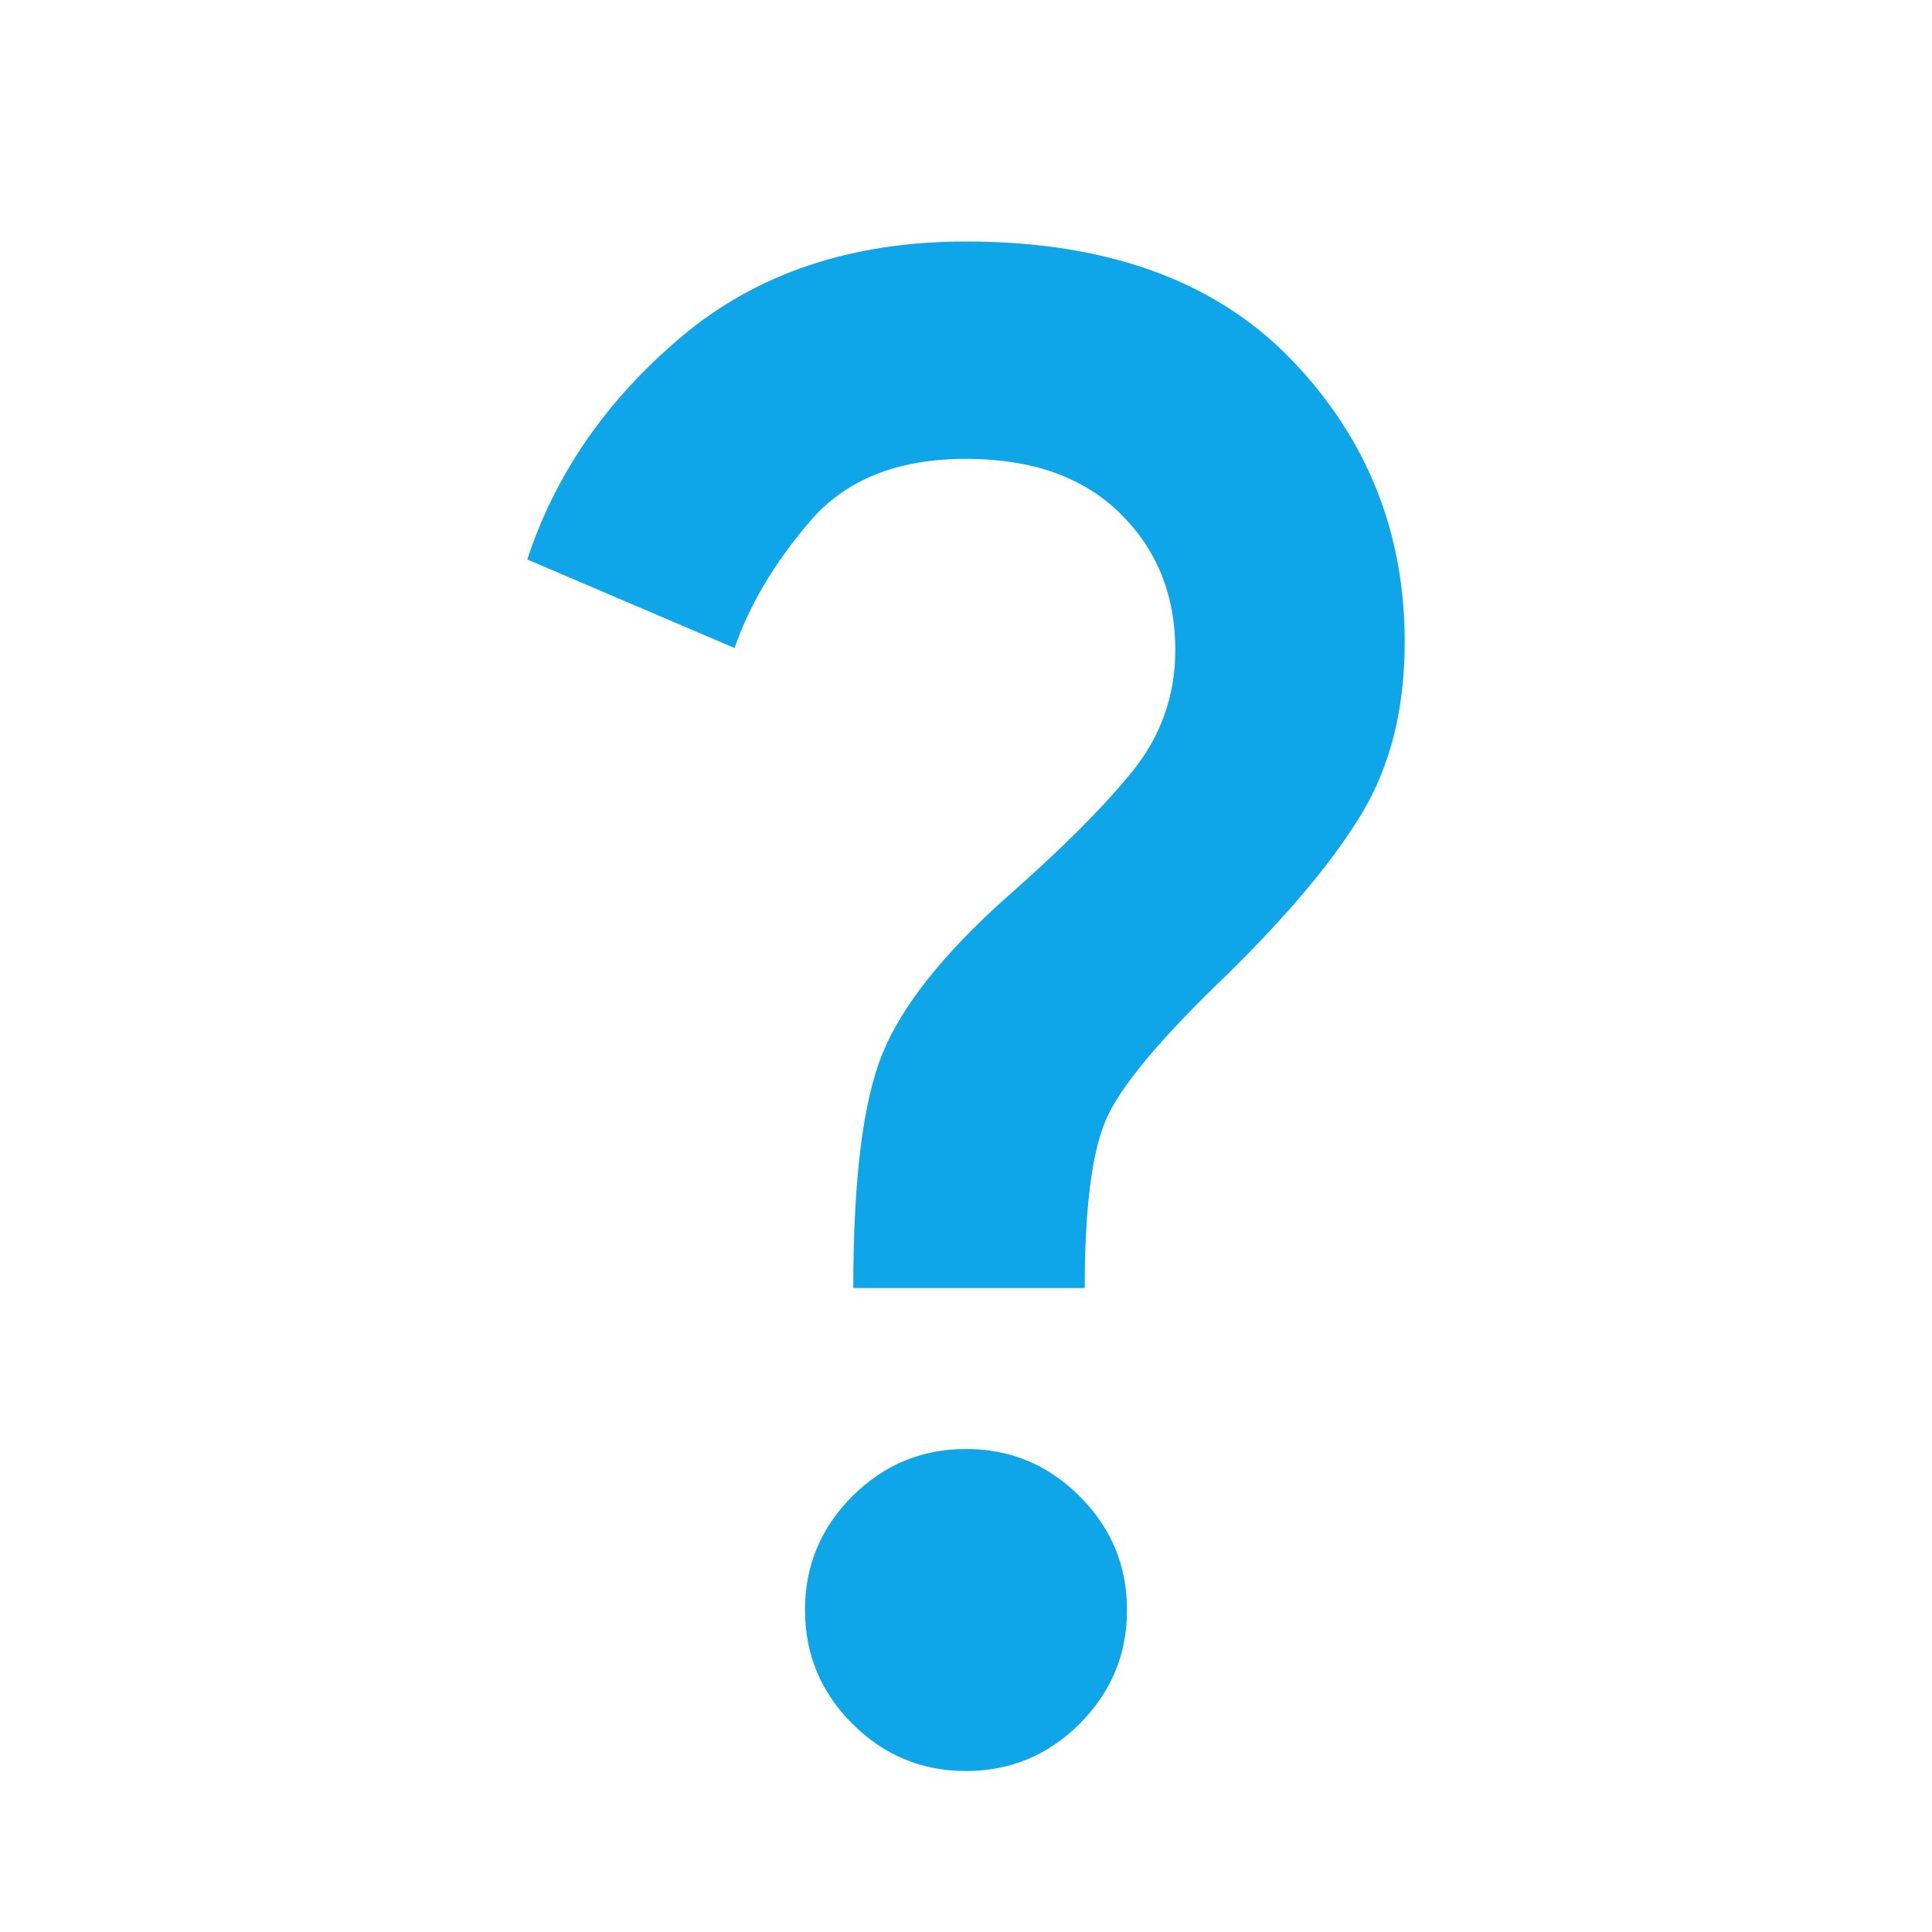
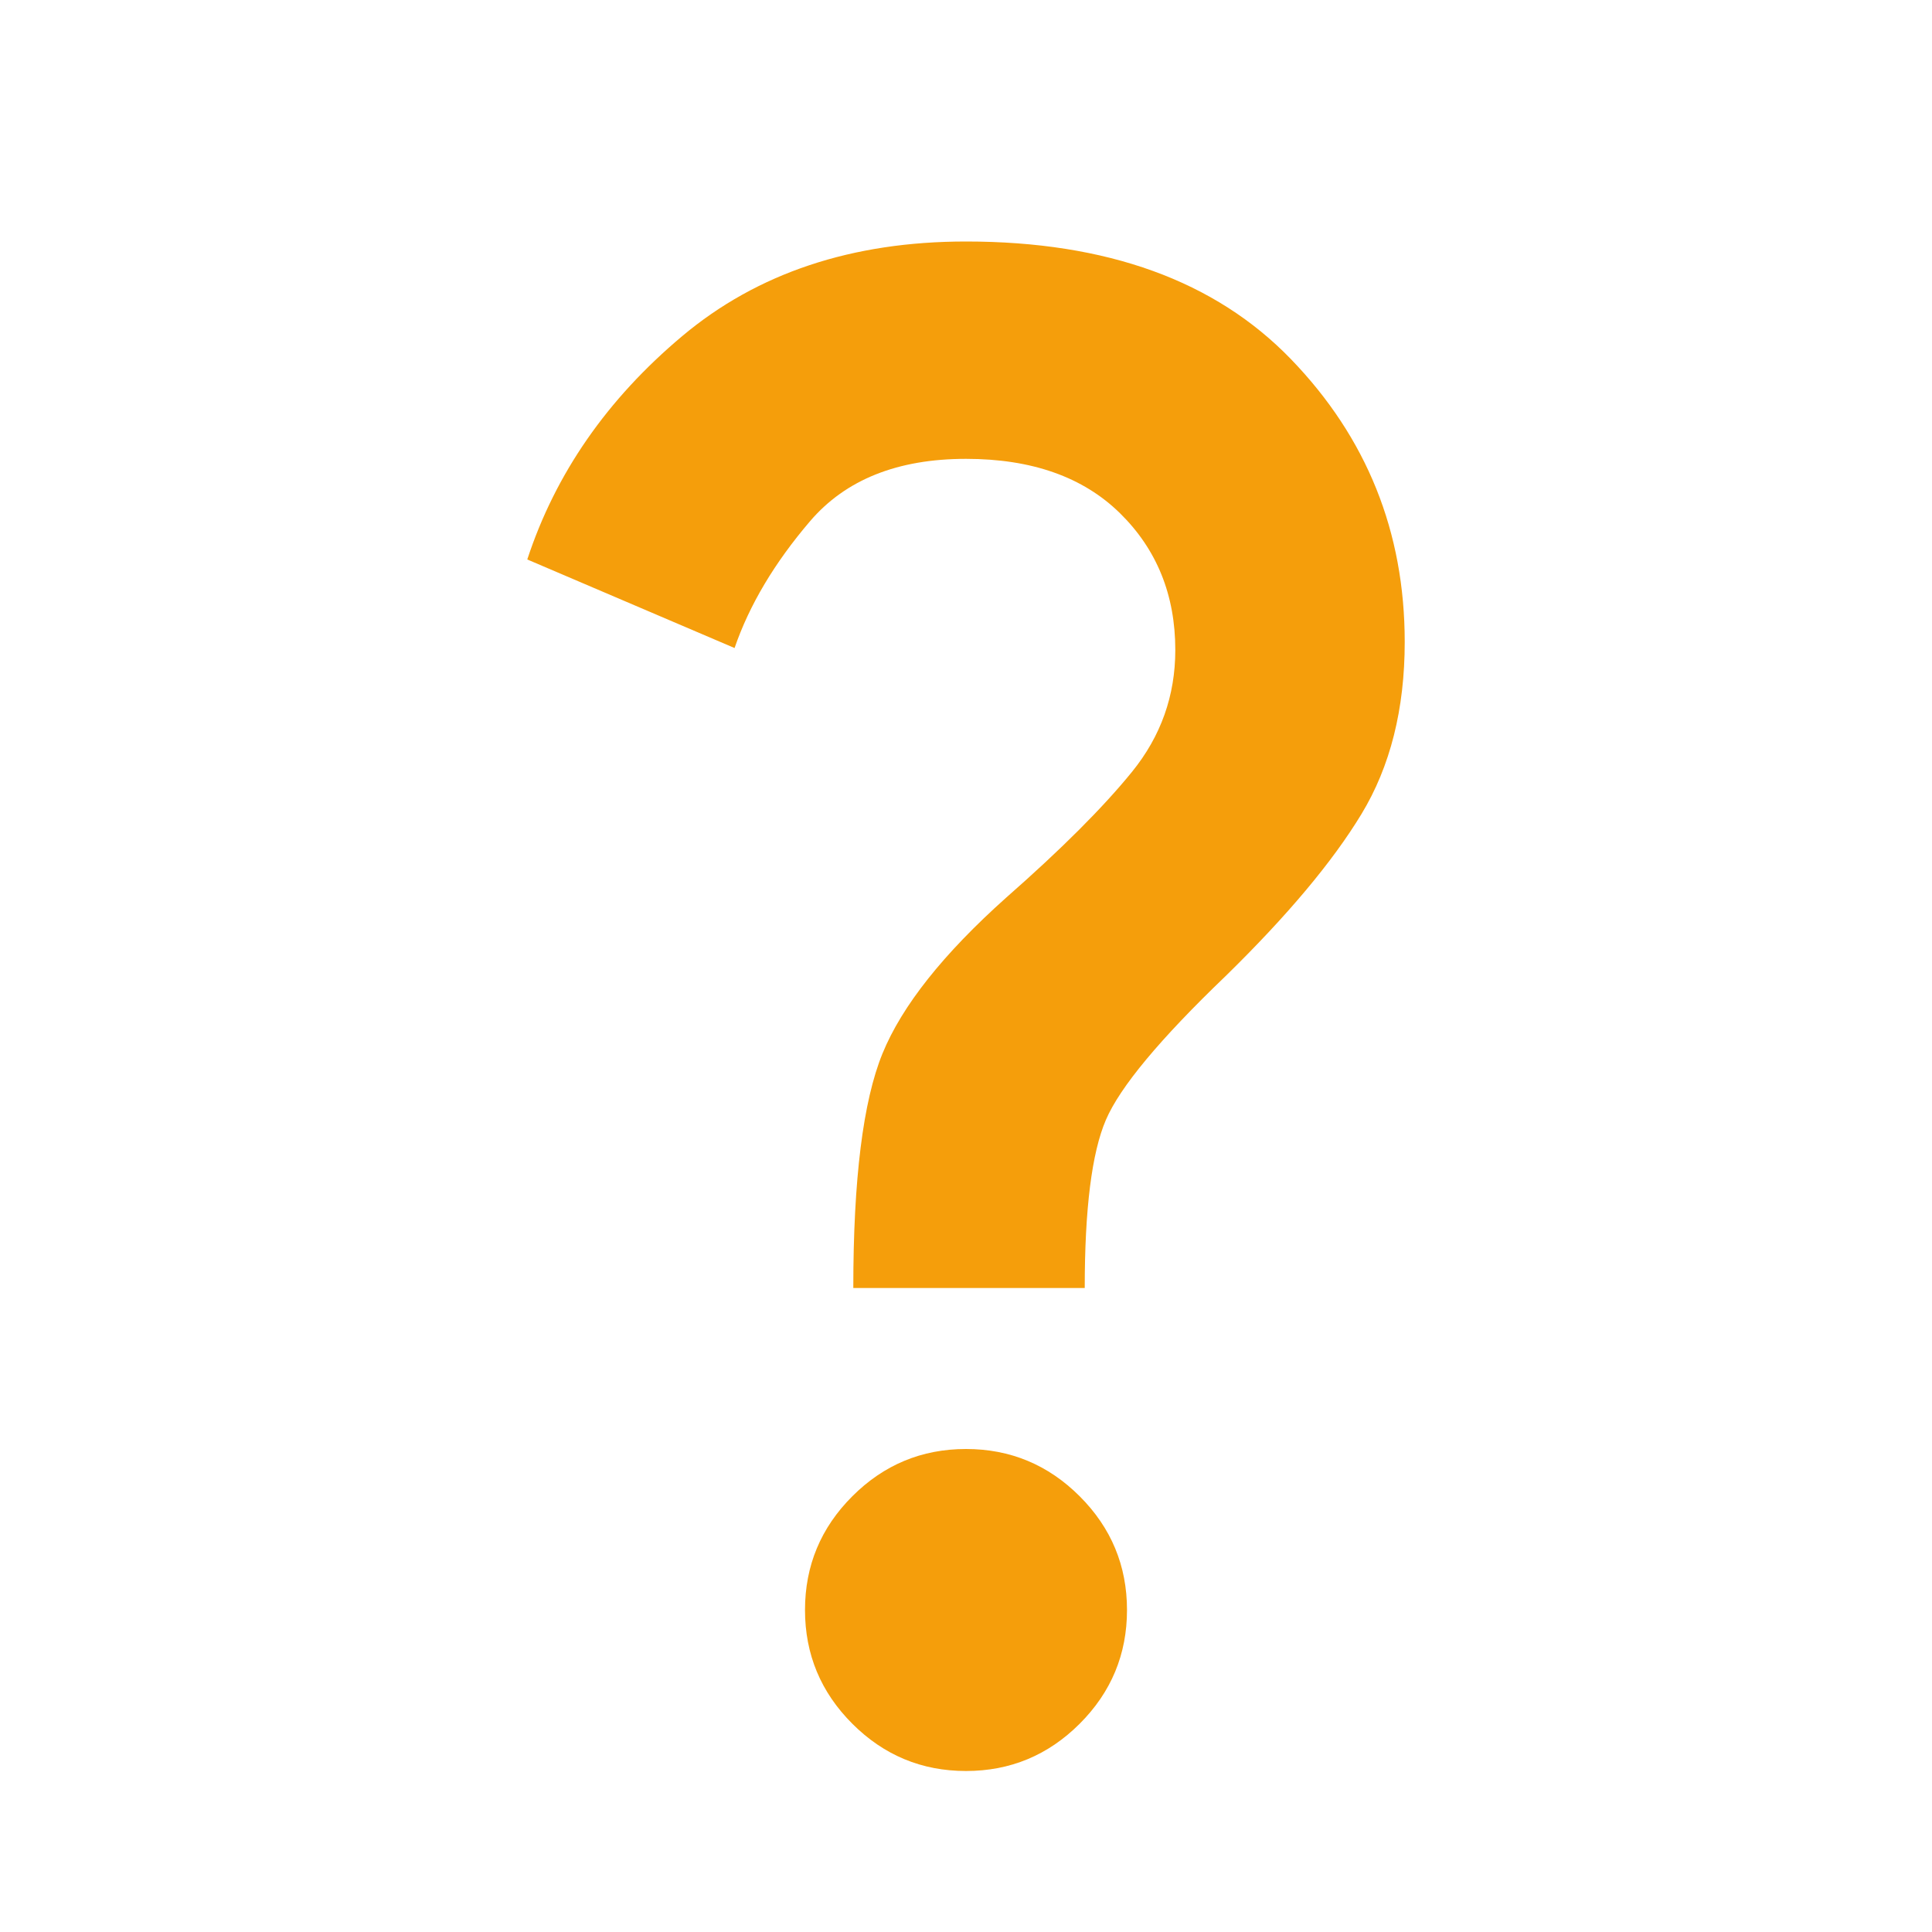
<svg xmlns="http://www.w3.org/2000/svg" height="24" viewBox="0 -960 960 960" width="24">
-   <path fill="#0ea5e9" d="M424-320q0-81 14.5-116.5T500-514q41-36 62.5-62.5T584-637q0-41-27.5-68T480-732q-51 0-77.5 31T365-638l-103-44q21-64 77-111t141-47q105 0 161.5 58.5T698-641q0 50-21.5 85.5T609-475q-49 47-59.5 71.5T539-320H424Zm56 240q-33 0-56.5-23.5T400-160q0-33 23.5-56.5T480-240q33 0 56.5 23.5T560-160q0 33-23.5 56.5T480-80Z" />
+   <path fill="#f59e0b" d="M424-320q0-81 14.5-116.5T500-514q41-36 62.5-62.5T584-637q0-41-27.5-68T480-732q-51 0-77.5 31T365-638l-103-44q21-64 77-111t141-47q105 0 161.5 58.5T698-641q0 50-21.5 85.5T609-475q-49 47-59.5 71.5T539-320H424Zm56 240q-33 0-56.5-23.5T400-160q0-33 23.5-56.5T480-240q33 0 56.5 23.5T560-160q0 33-23.5 56.5T480-80Z" />
</svg>
